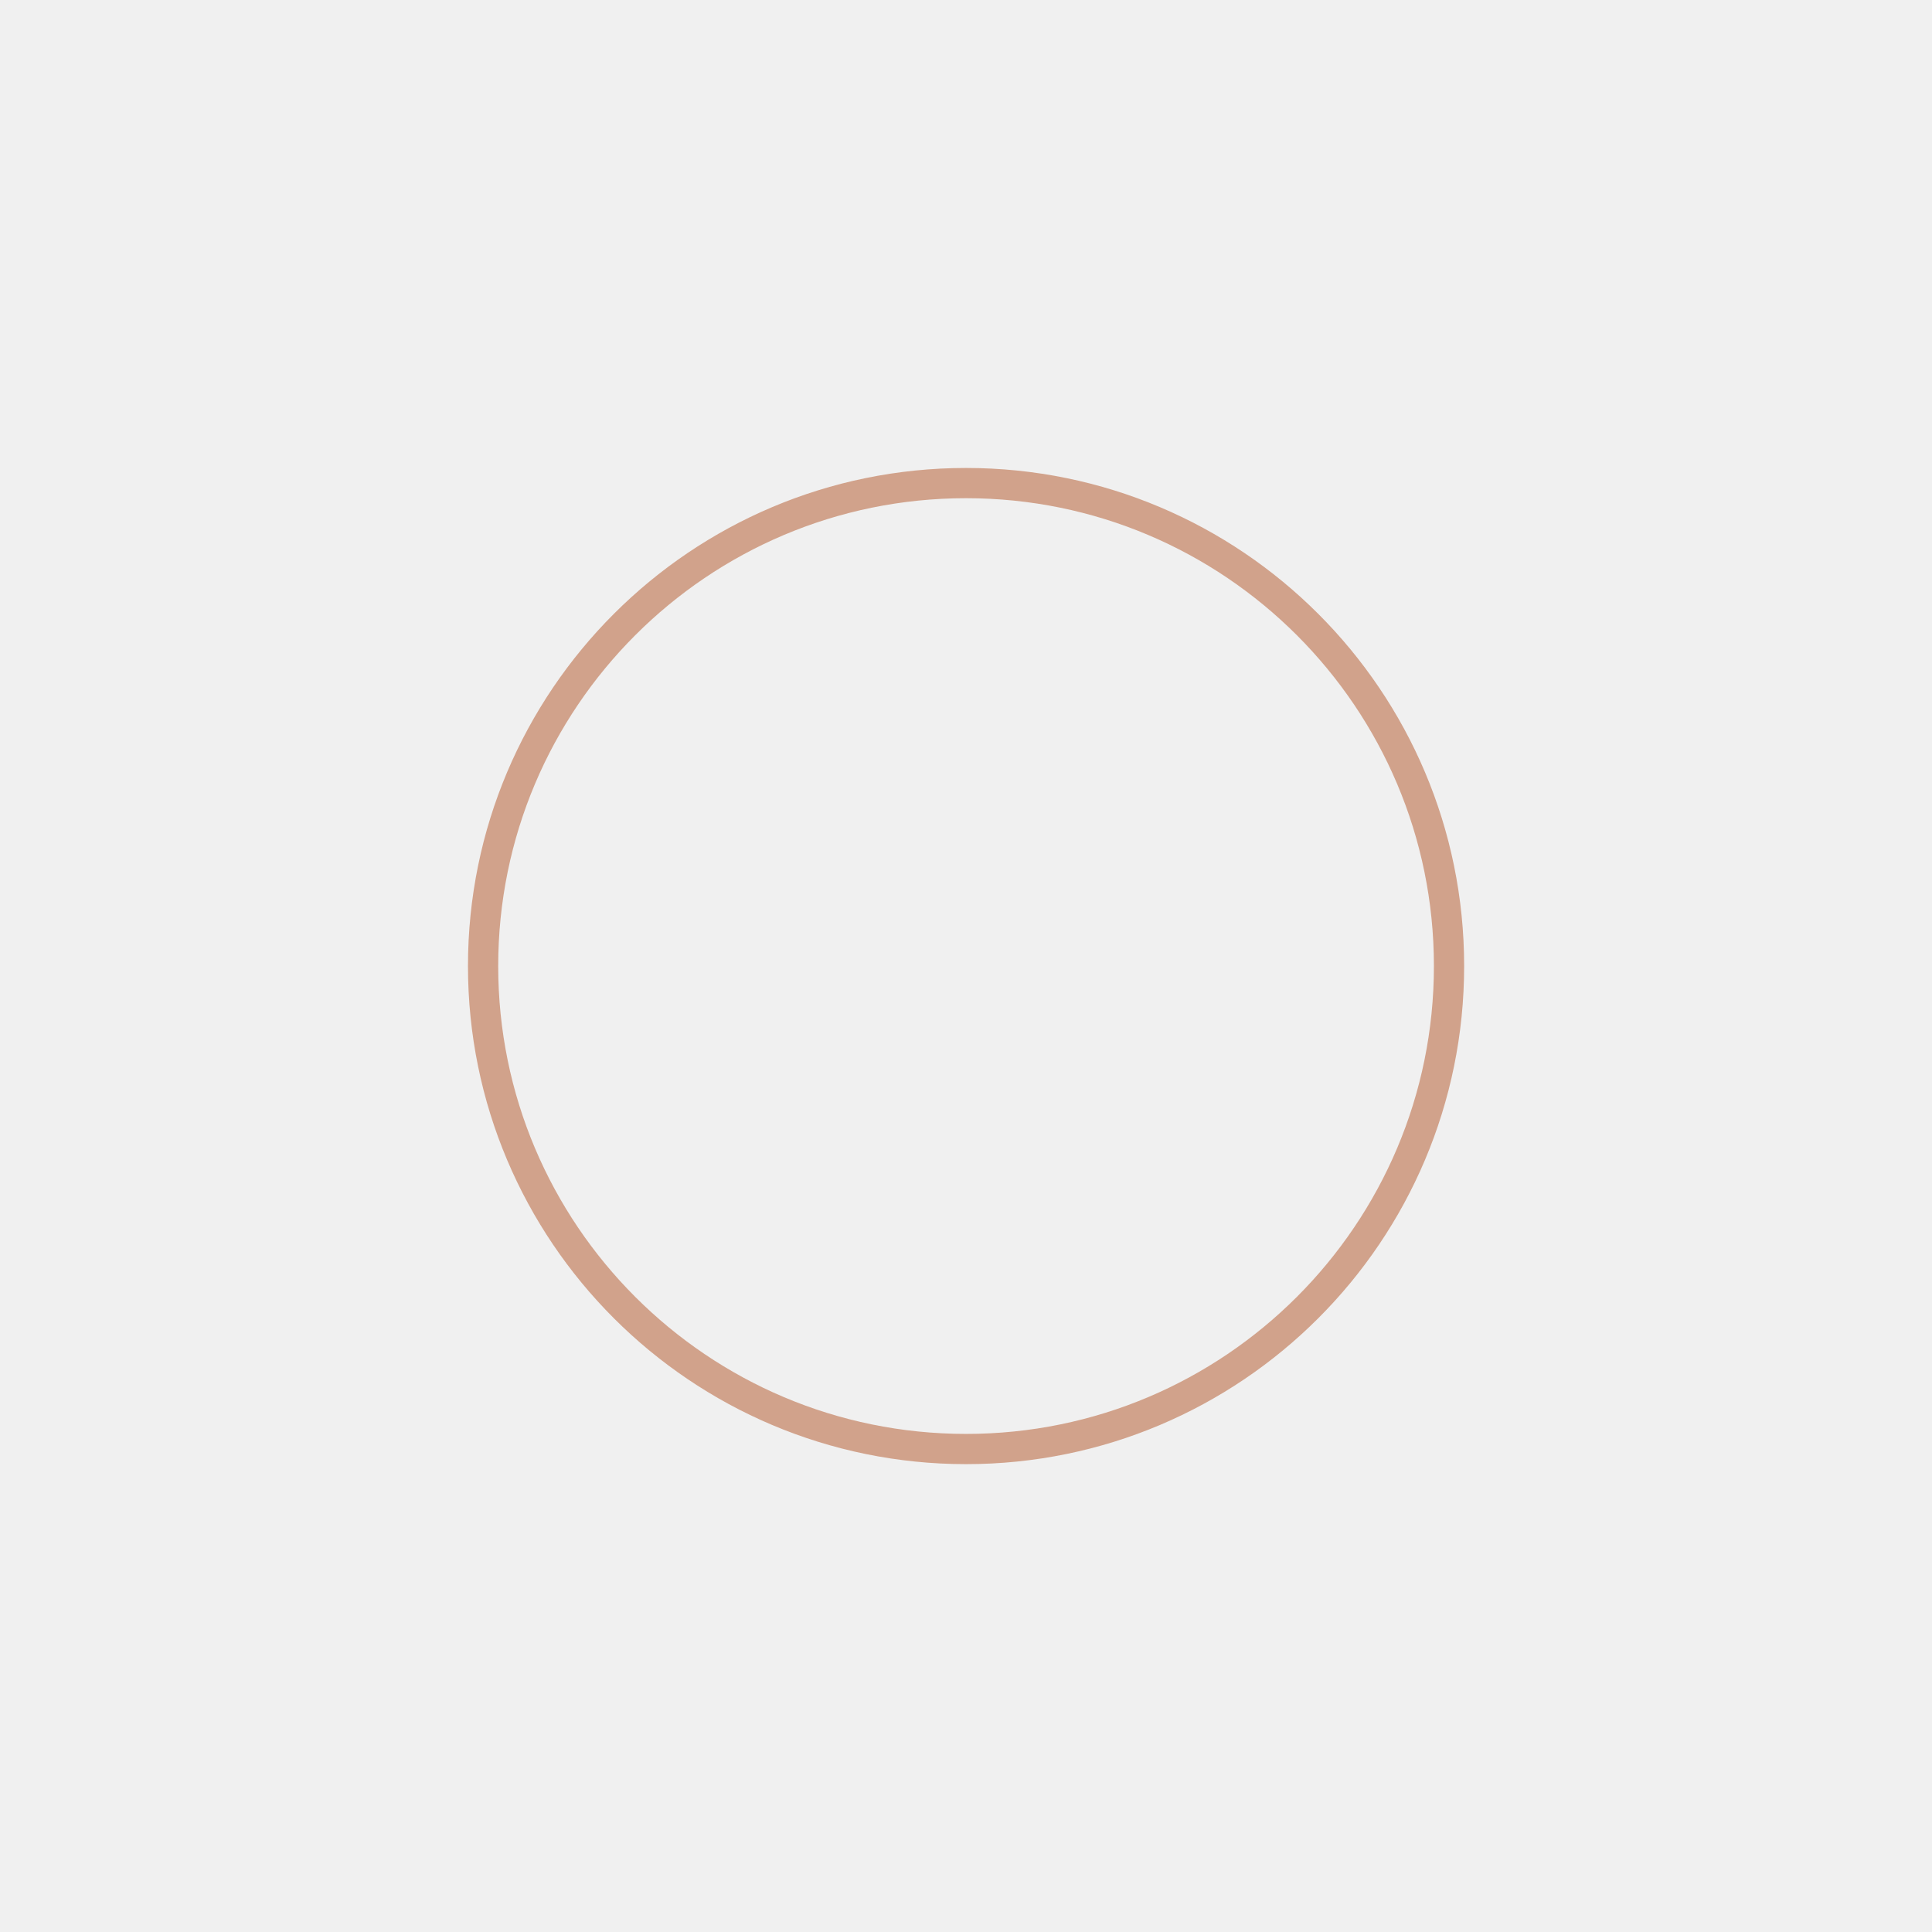
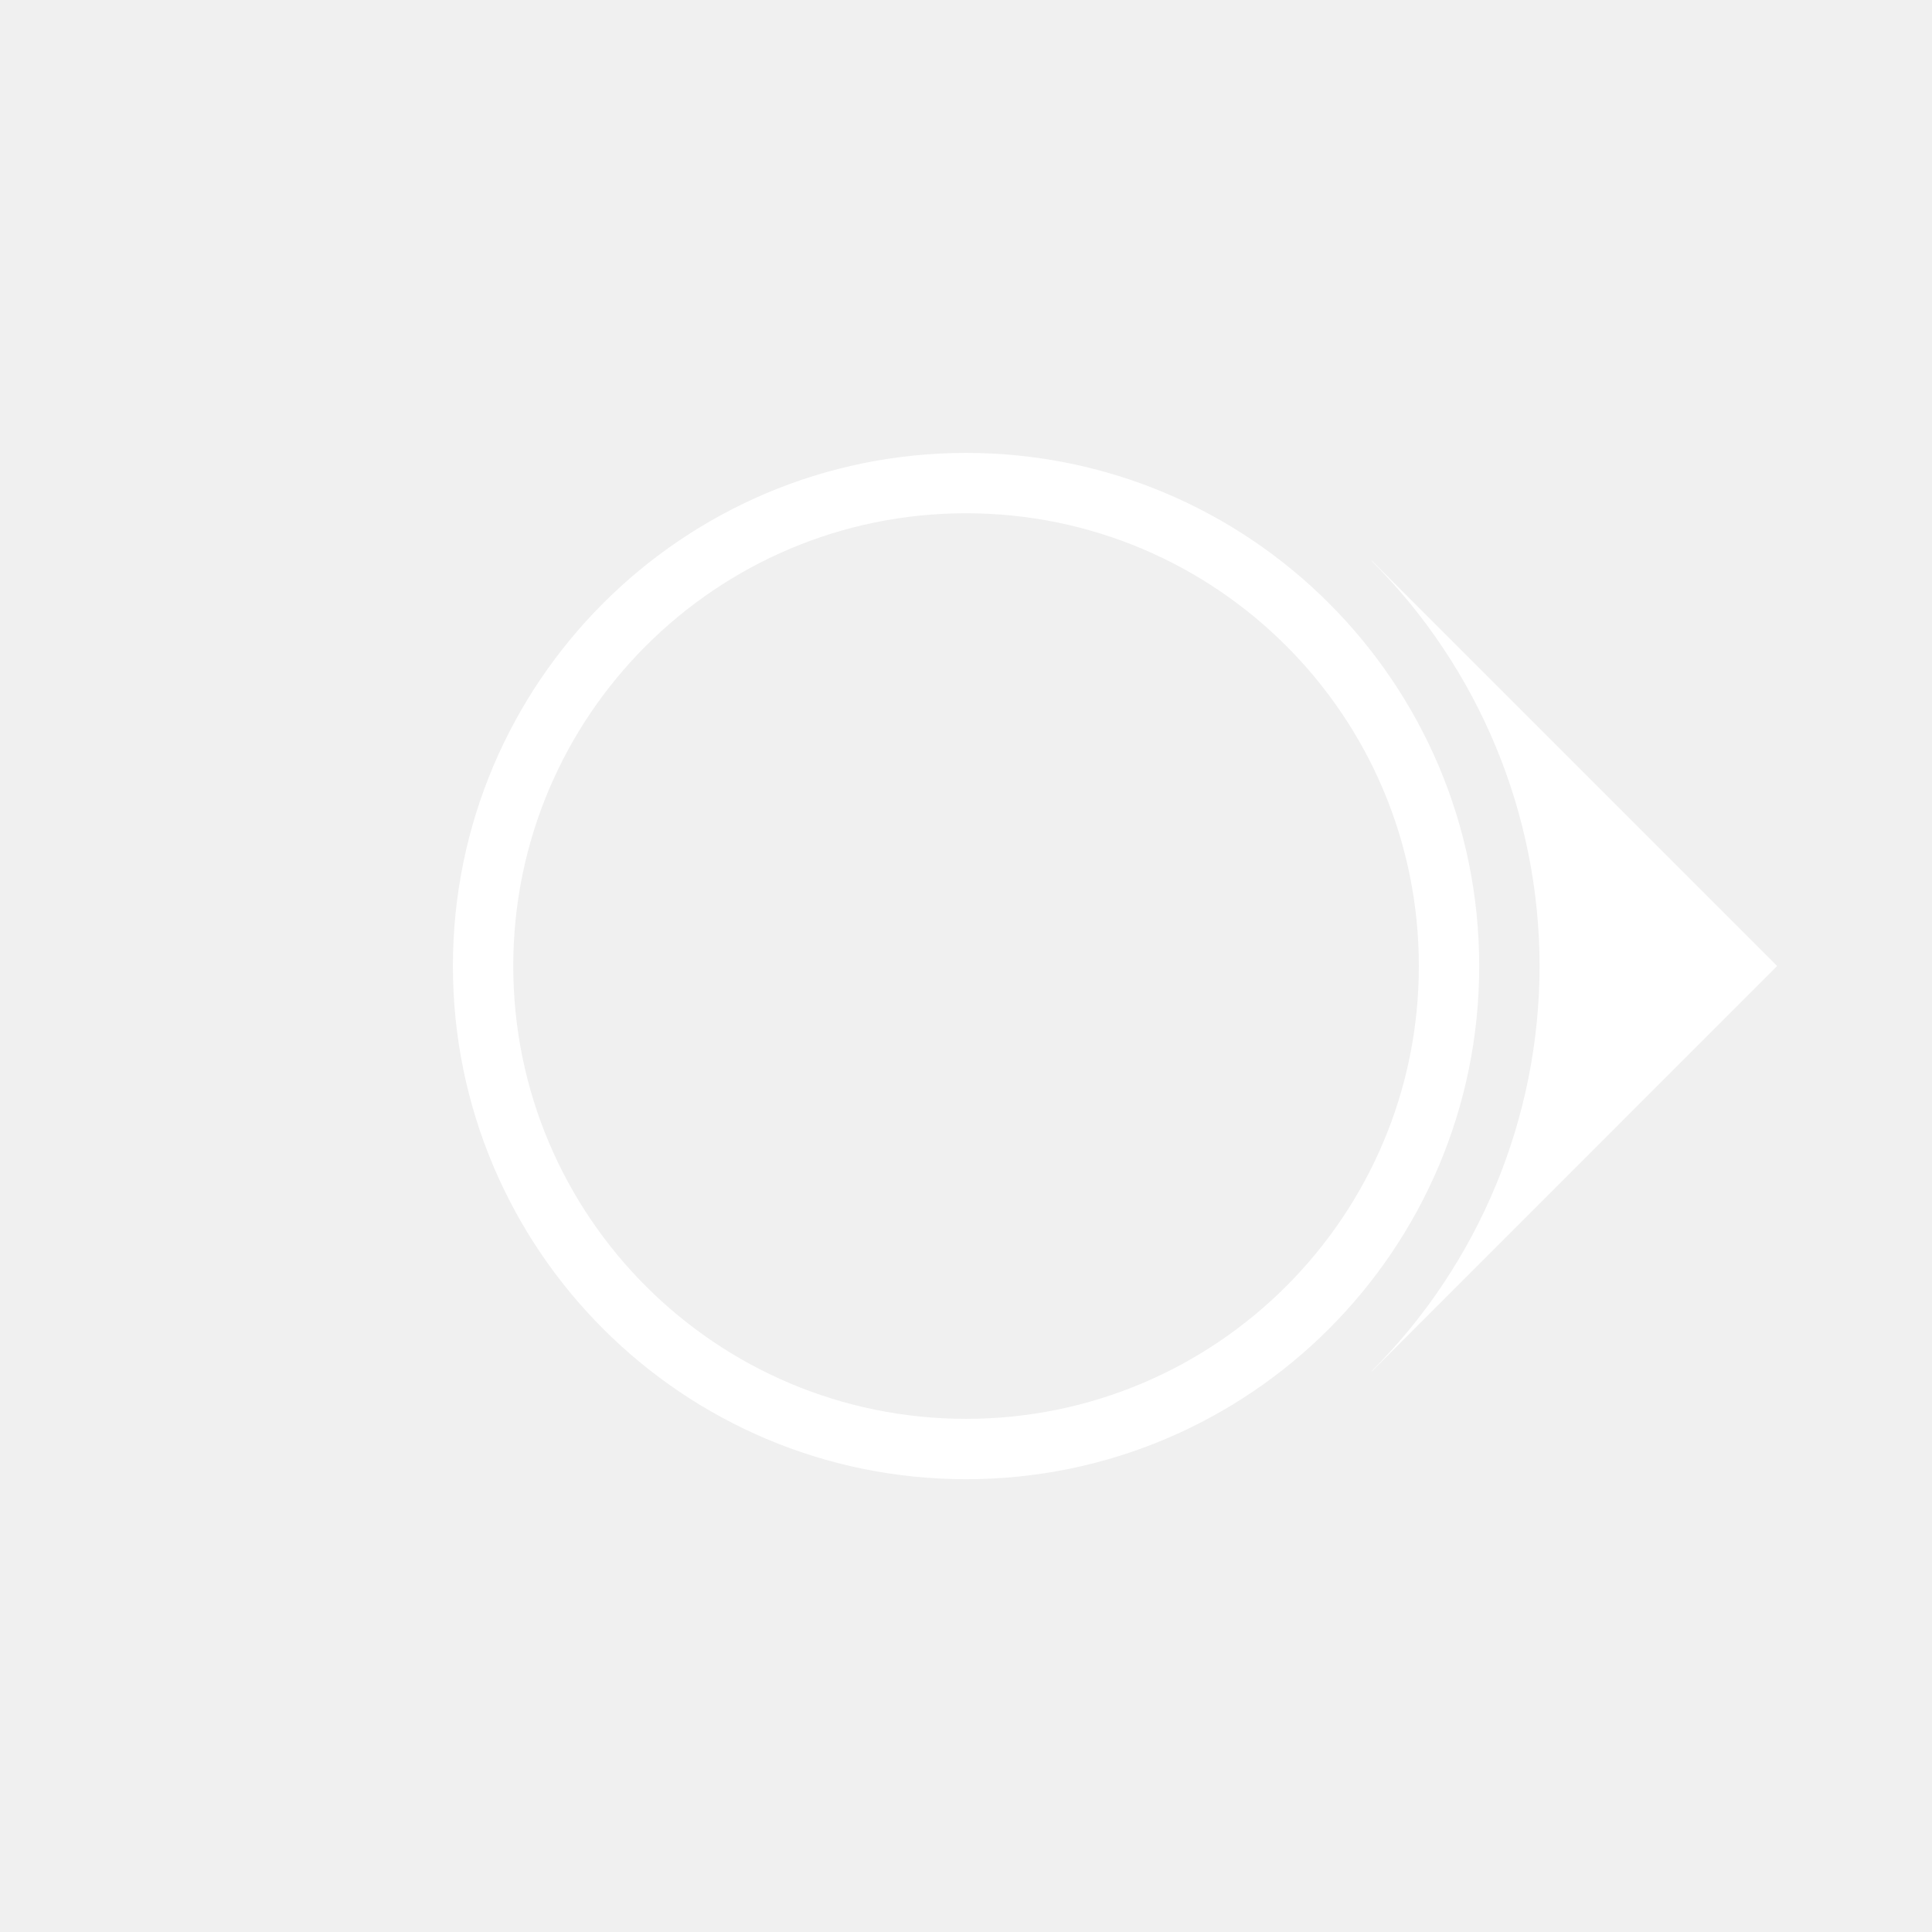
<svg xmlns="http://www.w3.org/2000/svg" width="64" height="64" viewBox="0 0 16.933 16.933" version="1.1" id="svg8">
  <defs id="defs2">
    <marker style="overflow:visible" id="marker5502" refX="0" refY="0" orient="auto">
      <path transform="matrix(0.8,0,0,0.8,10,0)" style="fill:#000000;fill-opacity:0.408;fill-rule:evenodd;stroke:#000000;stroke-width:1pt;stroke-opacity:0.408" d="M 0,0 5,-5 -12.5,0 5,5 Z" id="path5500" />
    </marker>
    <marker style="overflow:visible" id="marker5480" refX="0" refY="0" orient="auto">
      <path transform="matrix(0.8,0,0,0.8,10,0)" style="fill:#000000;fill-opacity:0.408;fill-rule:evenodd;stroke:#000000;stroke-width:1pt;stroke-opacity:0.408" d="M 0,0 5,-5 -12.5,0 5,5 Z" id="path5478" />
    </marker>
    <clipPath clipPathUnits="userSpaceOnUse" id="clipPath5624">
      <path style="fill:#ffffff;fill-opacity:1;stroke:#000000;stroke-width:0.265;stroke-linecap:butt;stroke-linejoin:round;stroke-miterlimit:4;stroke-dasharray:none;stroke-opacity:1;paint-order:normal" d="m 93.121,2.22 c -0.777,0 -1.805,0.447 -1.852,1.323 -0.009,0.175 -0.022,0.217 -1e-5,0.728 0.022,0.511 0.794,1.918 1.852,1.918 1.058,-1.1e-6 1.83,-1.407 1.852,-1.918 0.022,-0.511 0.009,-0.553 -1e-5,-0.728 -0.047,-0.876 -1.075,-1.323 -1.852,-1.323" id="path5626" />
    </clipPath>
    <clipPath clipPathUnits="userSpaceOnUse" id="clipPath5648">
      <path style="fill:#ffffff;fill-opacity:1;stroke:#000000;stroke-width:0.265;stroke-linecap:butt;stroke-linejoin:round;stroke-miterlimit:4;stroke-dasharray:none;stroke-opacity:1;paint-order:normal" d="m 76.2,2.117 c -1.169,0 -1.969,0.465 -1.969,1.268 2.09e-4,0.149 0.032,0.587 0.077,1.31 0.045,0.723 -0.047,0.753 0.529,1.161 0.698,0.493 0.937,0.495 1.362,0.495 m 7e-6,-4.233 c 1.169,0 1.969,0.465 1.969,1.268 -2.09e-4,0.149 -0.032,0.587 -0.077,1.31 -0.045,0.723 0.047,0.753 -0.529,1.161 -0.698,0.493 -0.937,0.495 -1.362,0.495" id="path5650" />
    </clipPath>
    <clipPath clipPathUnits="userSpaceOnUse" id="clipPath5714">
      <path id="path5716" d="m 110.067,2.249 h 5e-5 5e-5 m 2e-5,4.101 c 0.546,0 1.688,-0.982 1.85,-1.918 0.063,-0.365 0.065,-0.51 0.002,-0.926 -0.111,-0.731 -0.829,-1.257 -1.852,-1.257 -1.023,0 -1.742,0.526 -1.852,1.257 -0.063,0.416 -0.061,0.561 0.002,0.926 0.162,0.936 1.304,1.918 1.85,1.918" style="fill:none;fill-opacity:1;stroke:#000000;stroke-width:0.265;stroke-linecap:butt;stroke-linejoin:round;stroke-miterlimit:4;stroke-dasharray:none;stroke-opacity:1;paint-order:normal" />
    </clipPath>
    <mask maskUnits="userSpaceOnUse" id="mask13327">
      <rect style="fill:#ffffff;fill-opacity:1;stroke:none;stroke-width:0.529;stroke-linecap:square;stroke-linejoin:round;stroke-miterlimit:4;stroke-dasharray:none;stroke-opacity:1;paint-order:normal" id="rect13329" width="2.646" height="4.233" x="12.965" y="6.35" />
    </mask>
  </defs>
  <g id="layer1" transform="translate(0,-280.0666)" />
  <g id="layer2">
-     <circle style="fill:none;fill-opacity:1;stroke:#b45627;stroke-width:0.265;stroke-linecap:square;stroke-linejoin:round;stroke-miterlimit:4;stroke-dasharray:none;stroke-opacity:0.498;paint-order:normal" id="path13295" cx="8.467" cy="8.467" r="4.233" />
+     <circle style="fill:none;fill-opacity:1;stroke:#ffffff;stroke-width:0.529;stroke-linecap:square;stroke-linejoin:round;stroke-miterlimit:4;stroke-dasharray:none;stroke-opacity:1;paint-order:normal" id="path13295" cx="8.467" cy="8.467" r="4.233" />
+     <path style="fill:#ffffff;fill-opacity:1;stroke:none;stroke-width:1;stroke-linecap:square;stroke-linejoin:miter;stroke-miterlimit:4;stroke-dasharray:none;stroke-opacity:1;paint-order:normal" d="m 58.869,32 -13.434,-13.436 0.012,0.027 C 48.999,22.15 50.996,26.972 51,32 m 7.869,2e-6 -13.434,13.436 0.012,-0.027 C 48.999,41.85 50.996,37.028 51,32" transform="scale(0.2645833)" id="path968" />
  </g>
</svg>
